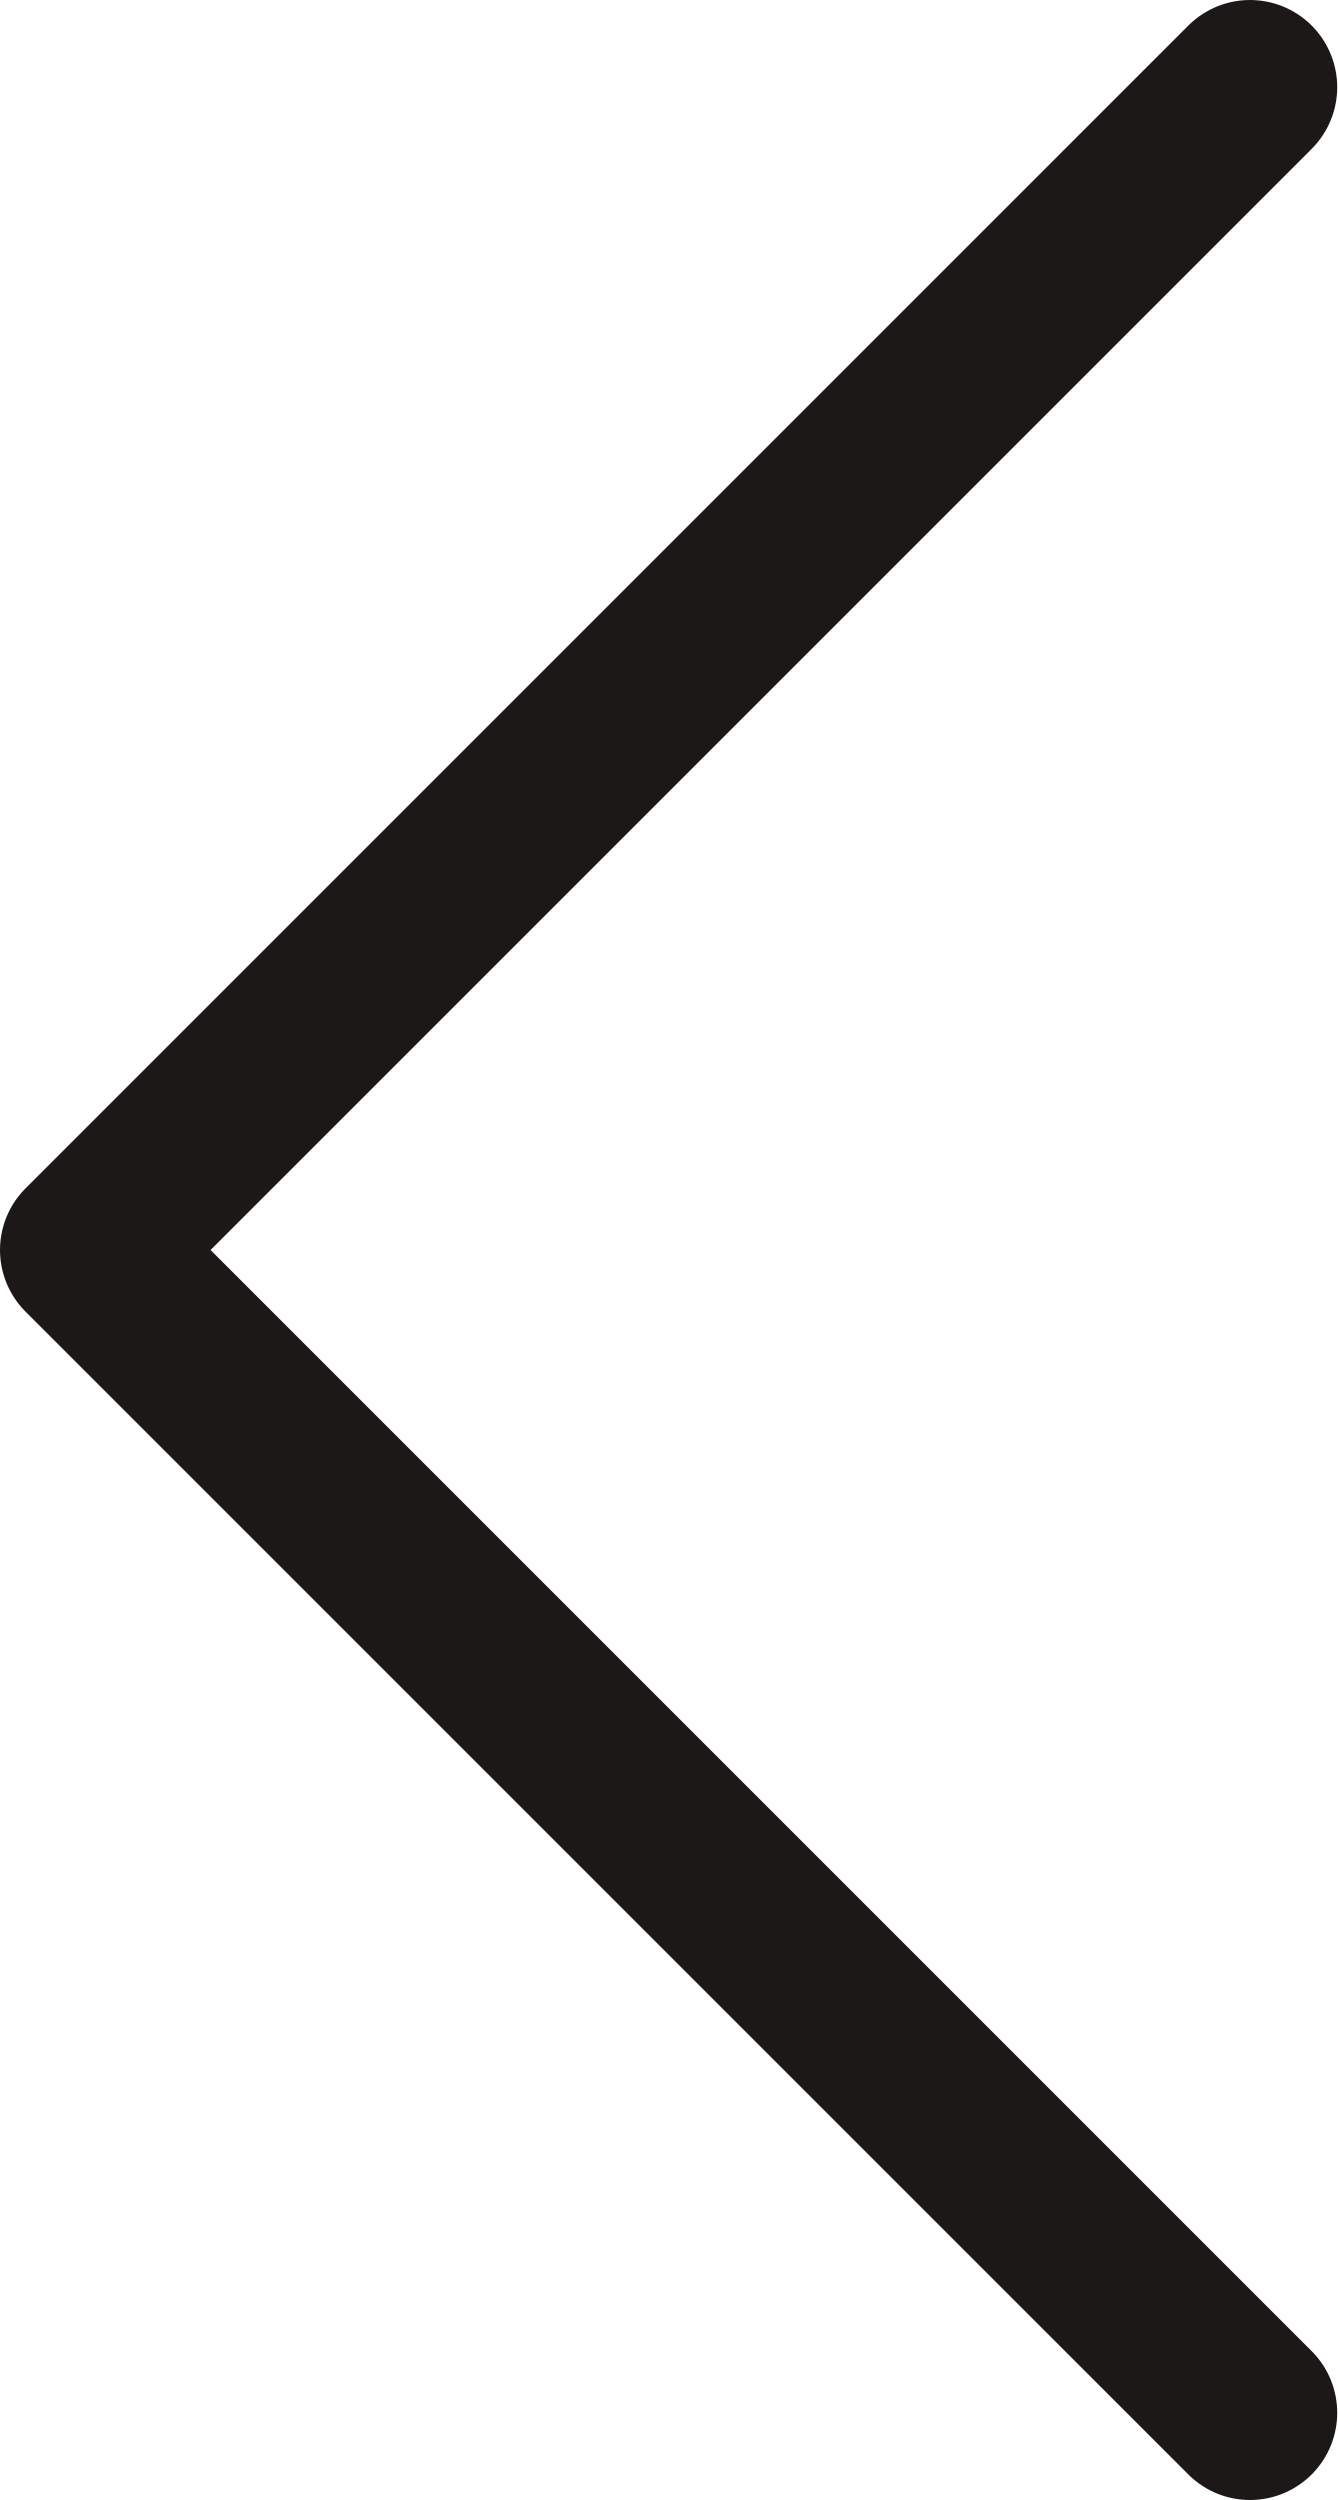
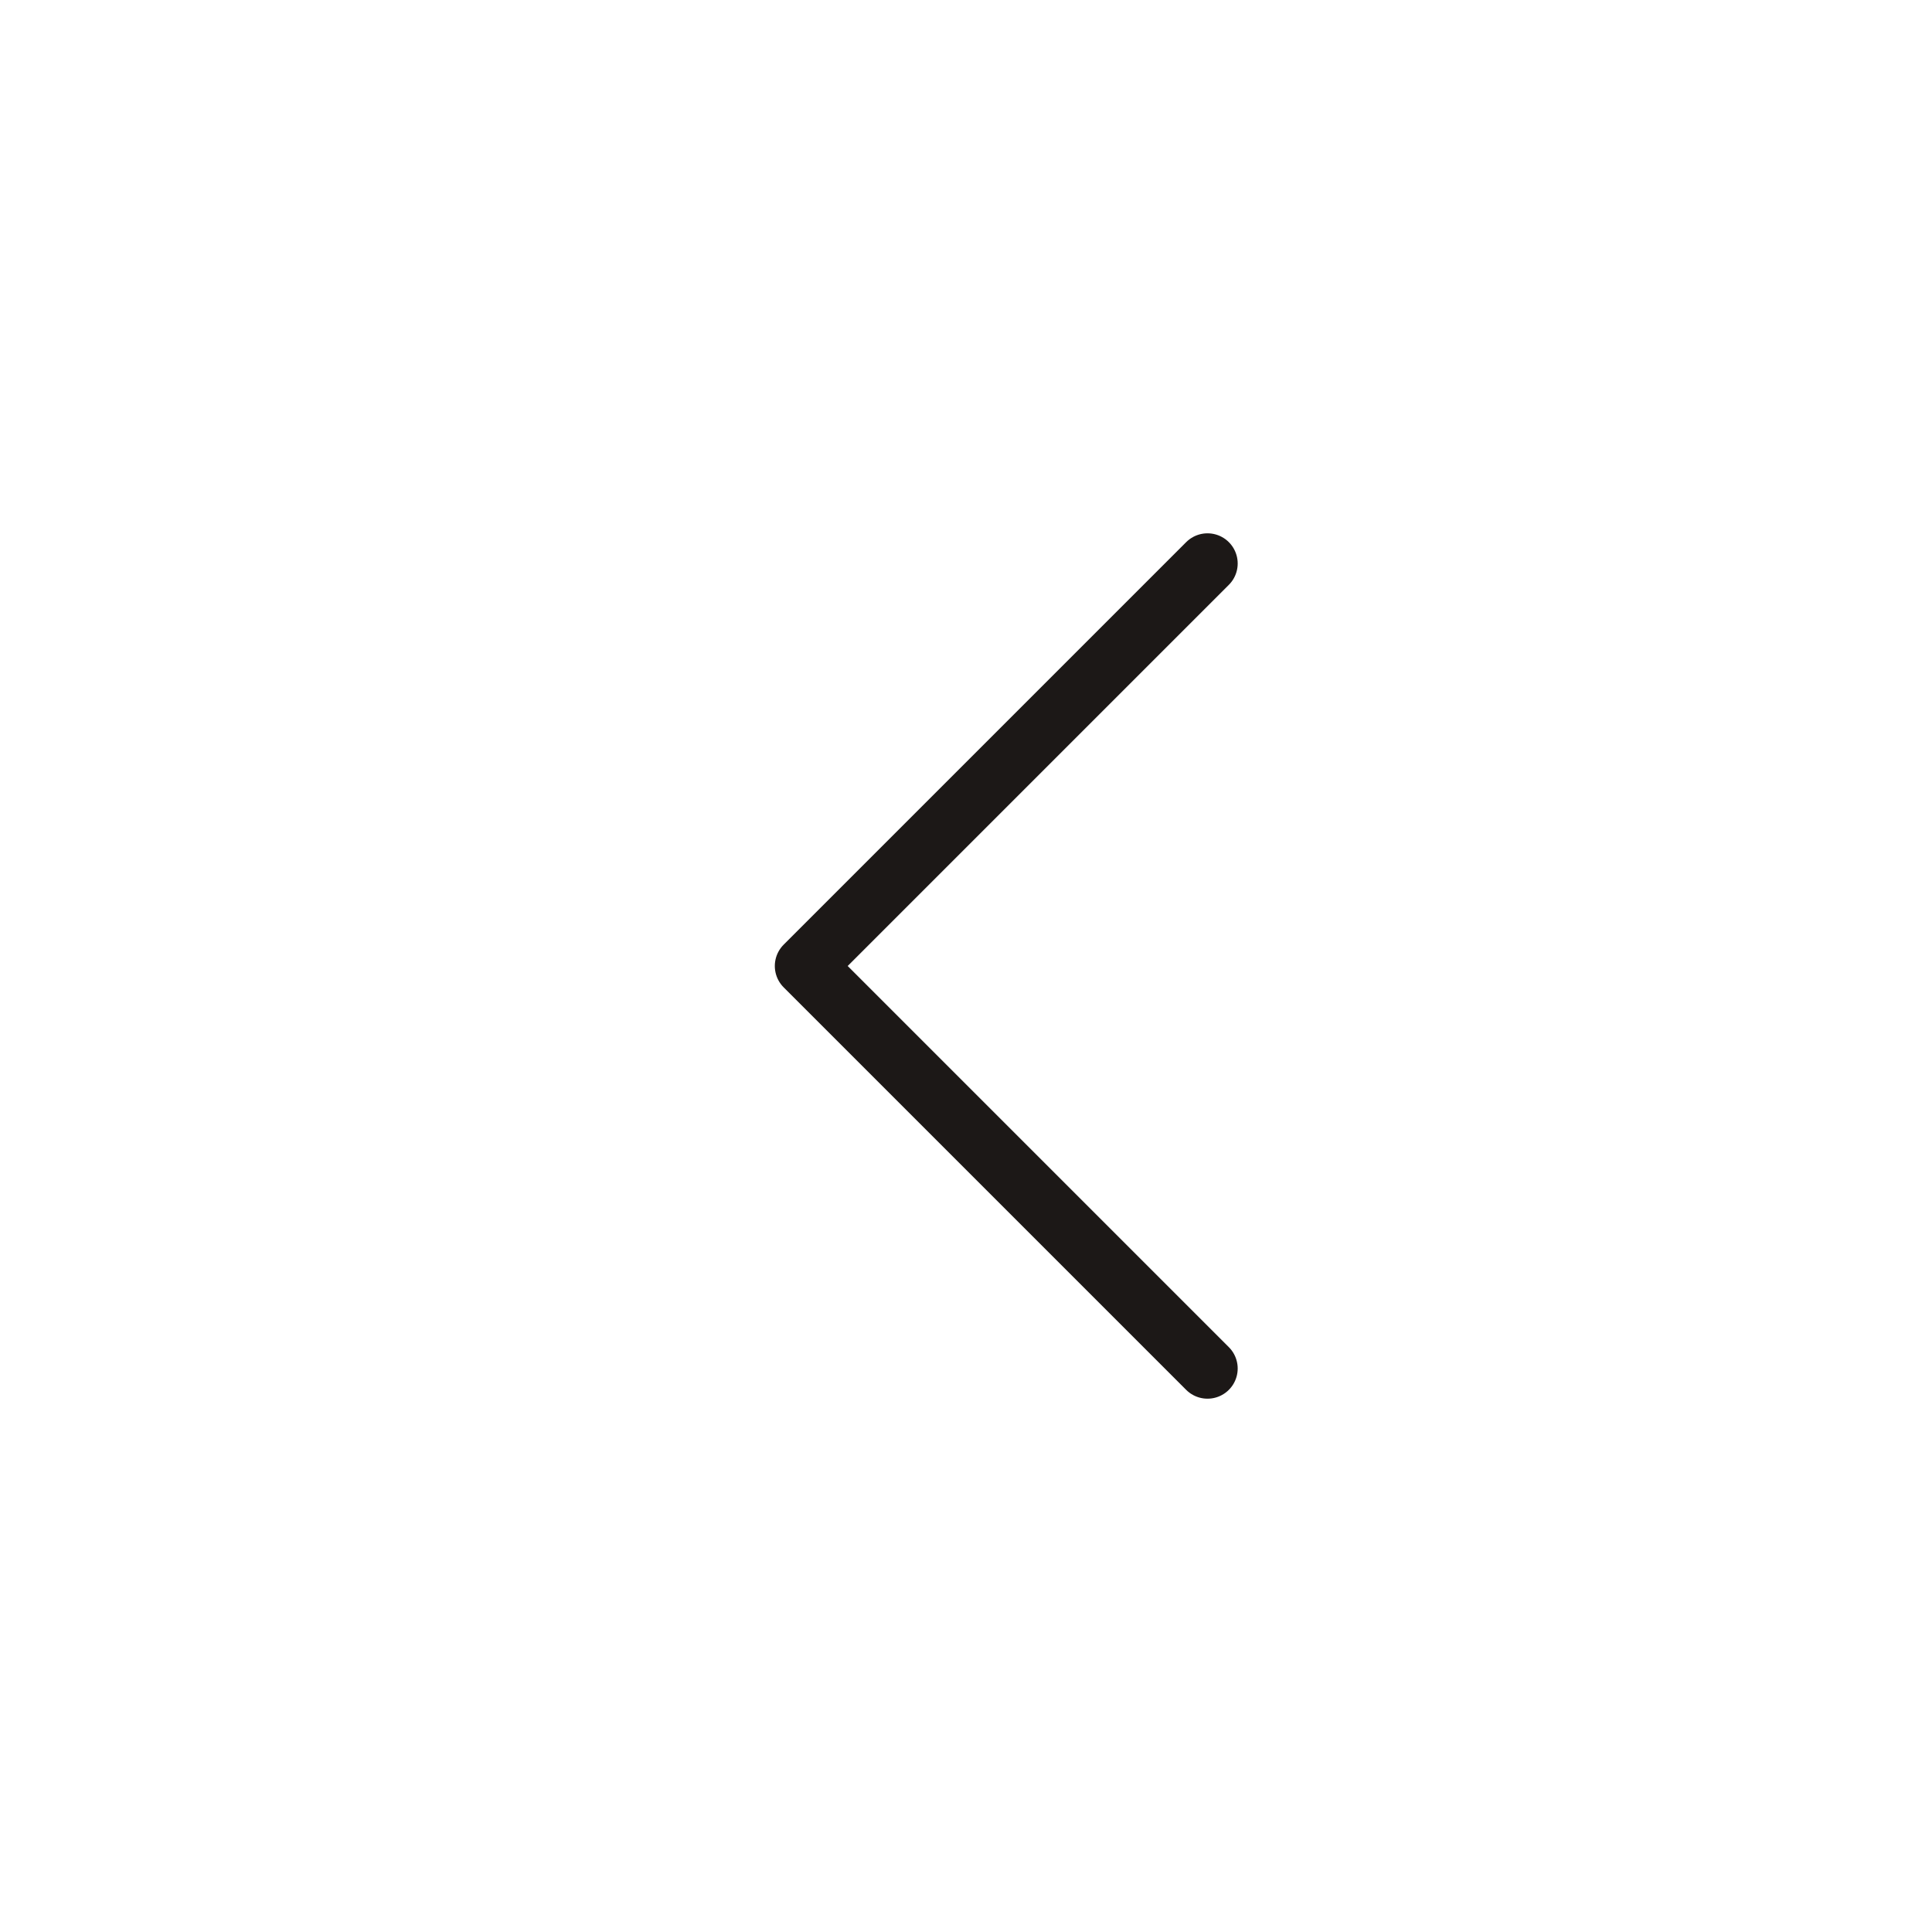
- <svg xmlns="http://www.w3.org/2000/svg" fill="none" viewBox="19.25 13.25 11.5 21.5">
+ <svg xmlns="http://www.w3.org/2000/svg" width="48" height="48" viewBox="0 0 48 48" fill="none">
  <path d="M30 14L20 24L30 34" stroke="#1C1817" stroke-width="1.5" stroke-linecap="round" stroke-linejoin="round" />
</svg>
